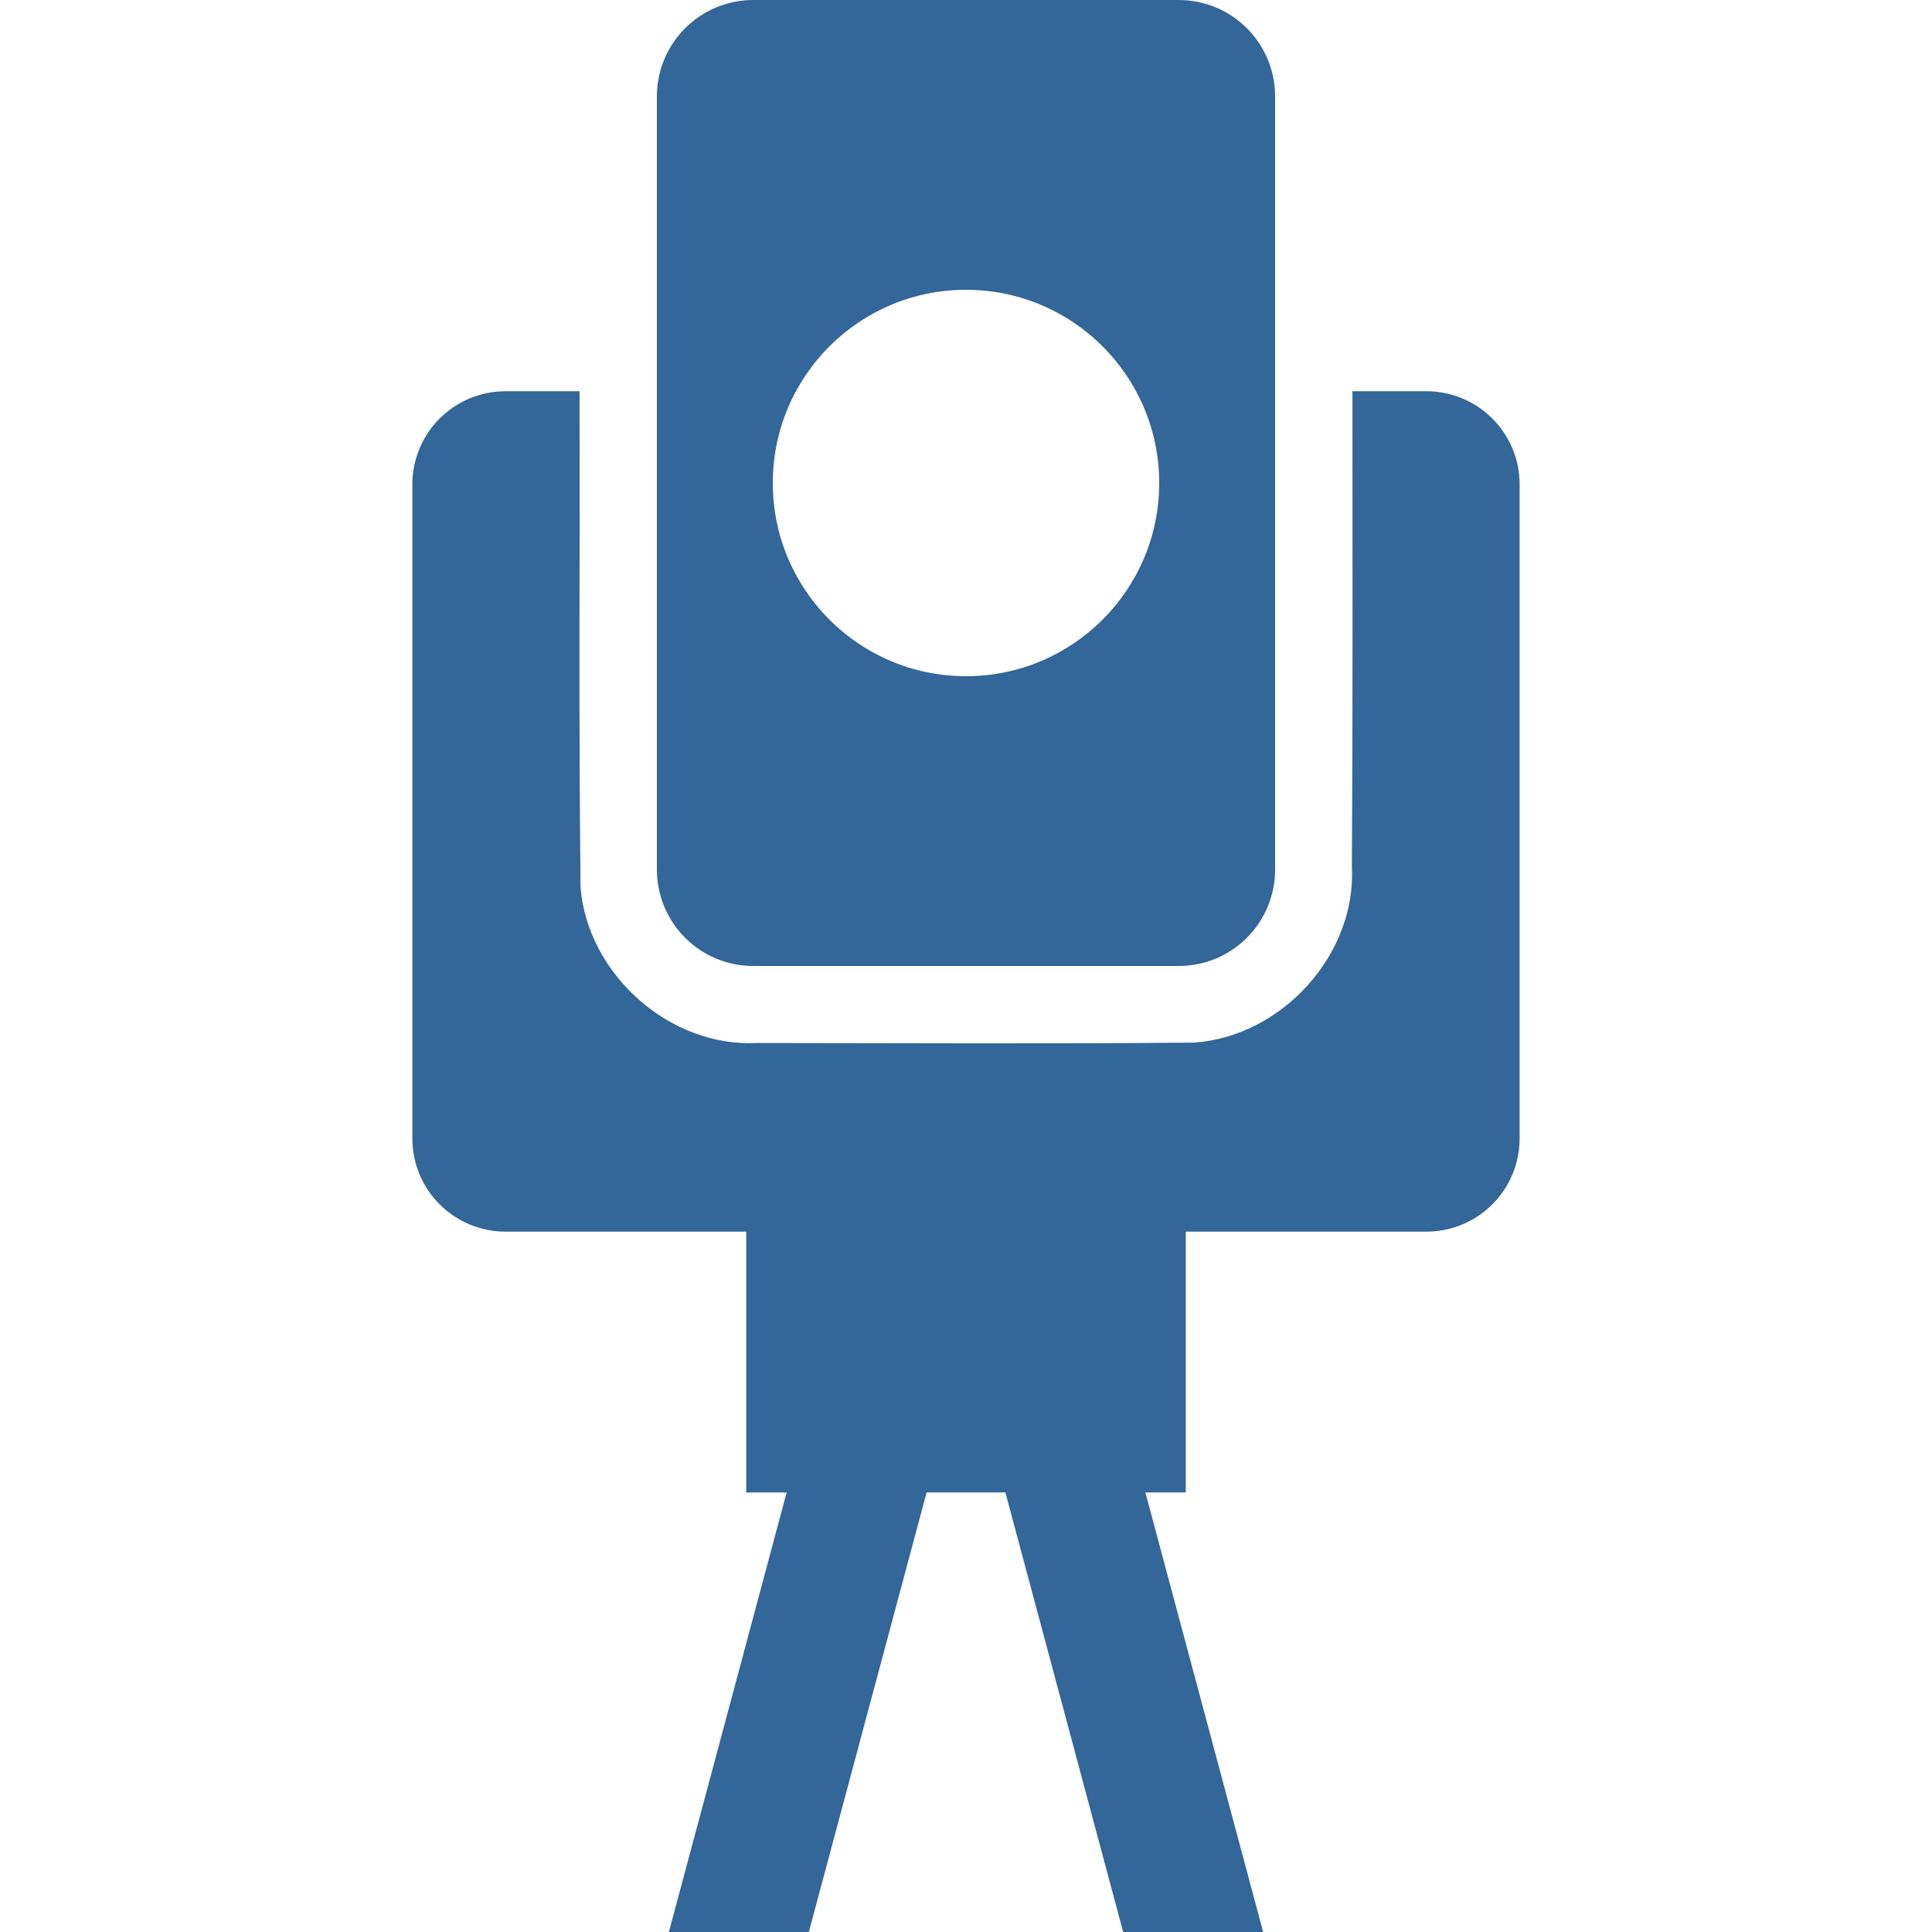
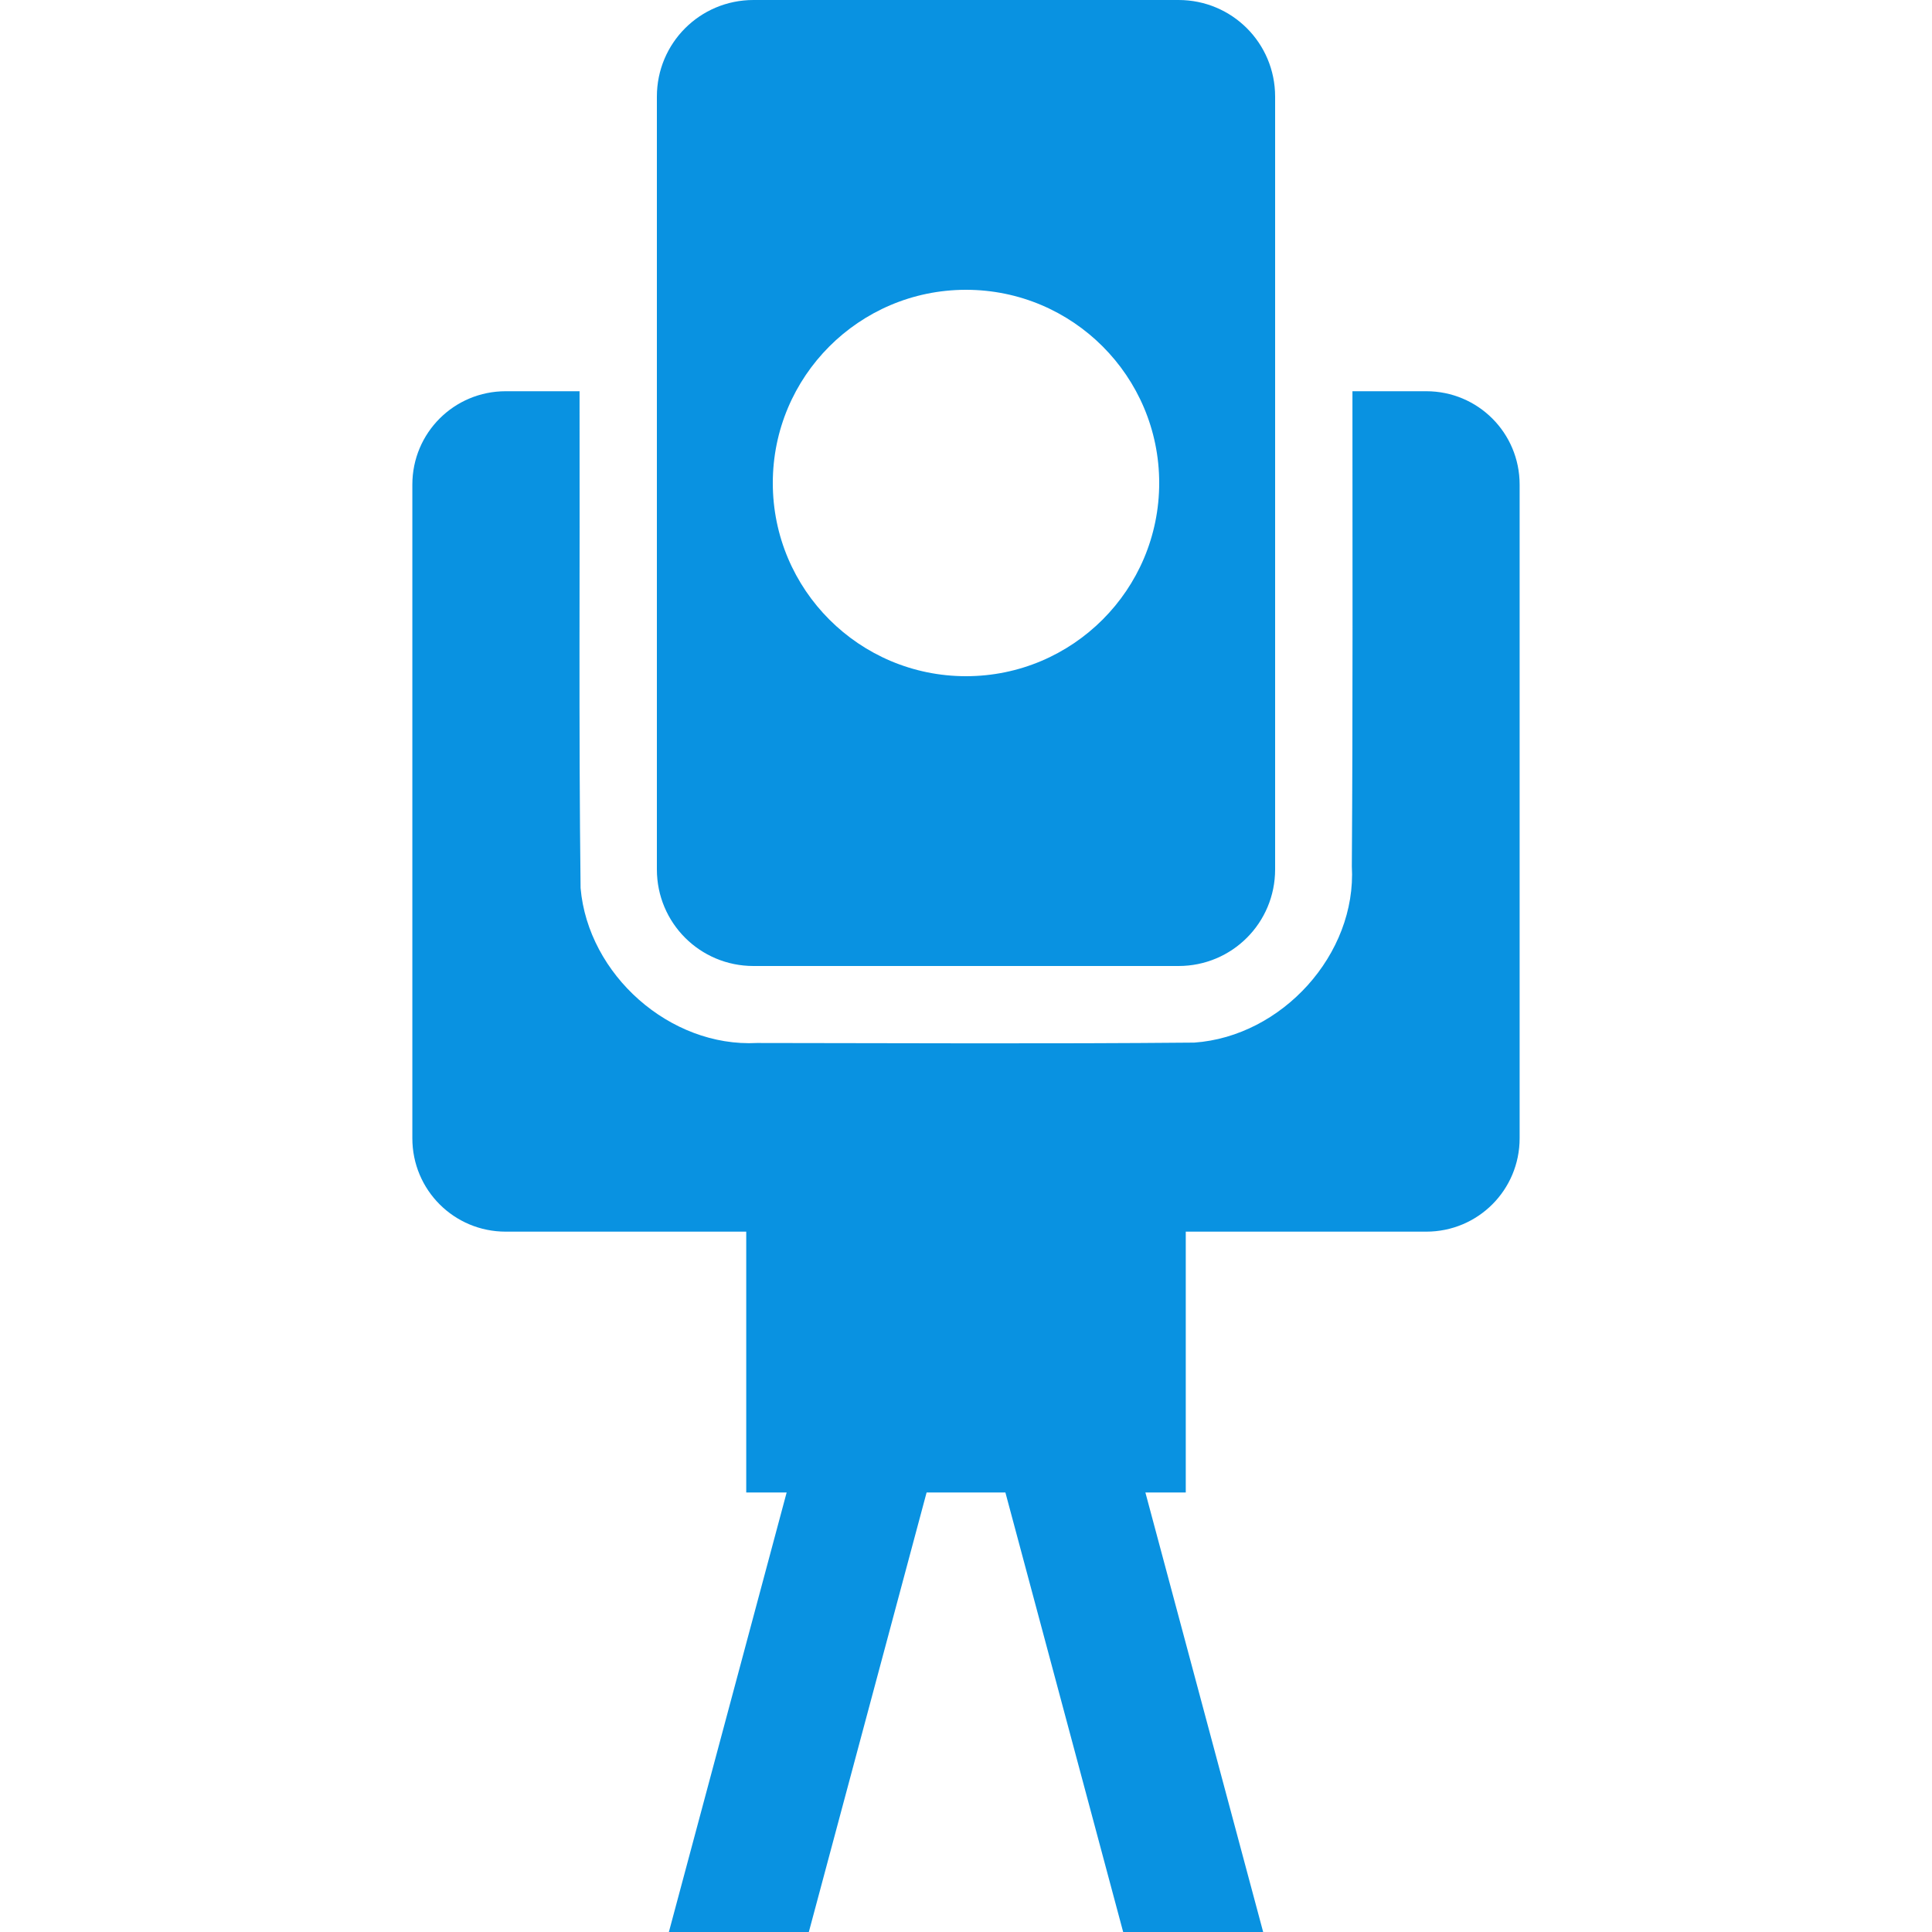
<svg xmlns="http://www.w3.org/2000/svg" id="svg4460" height="100" width="100" version="1.1">
  <defs id="defs4462" />
-   <path id="rect850" style="color:#000000;overflow:visible;fill:rgb(51, 102, 153);stroke-width:3.489;stroke-linecap:round;stroke-linejoin:round;stop-color:#000000" d="m 39,0 c -2.77,0 -5,2.23 -5,5 v 40 c 0,2.77 2.23,5 5,5 h 22 c 2.77,0 5,-2.23 5,-5 V 5 C 66,2.23 63.77,0 61,0 Z m 10.98,15 a 10,10 0 0 1 0.02,0 10,10 0 0 1 10,10 10,10 0 0 1 -10,10 10,10 0 0 1 -10,-10 10,10 0 0 1 9.98,-10 z m -23.803,5.25 c -2.678,0 -4.834,2.156 -4.834,4.834 v 33.832 c 0,2.678 2.156,4.834 4.834,4.834 H 38.625 v 13.5 h 2.092 L 34.621,100 h 7.244 l 6.096,-22.75 h 4.078 L 58.135,100 h 7.246 L 59.285,77.25 H 61.375 v -13.5 h 12.447 c 2.678,0 4.834,-2.156 4.834,-4.834 V 25.084 C 78.656,22.406 76.5,20.25 73.822,20.25 h -3.82 c 4.73e-4,8.196 0.023,16.391 -0.031,24.586 0.257,4.565 -3.627,8.812 -8.156,9.129 -7.542,0.069 -15.088,0.027 -22.631,0.02 -4.513,0.235 -8.745,-3.537 -9.133,-8.02 -0.099,-8.286 -0.034,-16.576 -0.053,-24.863 0.001,-0.284 -8.32e-4,-0.568 0,-0.852 z" />
+   <path id="rect850" style="color:#000000;overflow:visible;fill:#0992e1;stroke-width:3.489;stroke-linecap:round;stroke-linejoin:round;stop-color:#000000" d="m 39,0 c -2.77,0 -5,2.23 -5,5 v 40 c 0,2.77 2.23,5 5,5 h 22 c 2.77,0 5,-2.23 5,-5 V 5 C 66,2.23 63.77,0 61,0 Z m 10.98,15 a 10,10 0 0 1 0.02,0 10,10 0 0 1 10,10 10,10 0 0 1 -10,10 10,10 0 0 1 -10,-10 10,10 0 0 1 9.98,-10 z m -23.803,5.25 c -2.678,0 -4.834,2.156 -4.834,4.834 v 33.832 c 0,2.678 2.156,4.834 4.834,4.834 H 38.625 v 13.5 h 2.092 L 34.621,100 h 7.244 l 6.096,-22.75 h 4.078 L 58.135,100 h 7.246 L 59.285,77.25 H 61.375 v -13.5 h 12.447 c 2.678,0 4.834,-2.156 4.834,-4.834 V 25.084 C 78.656,22.406 76.5,20.25 73.822,20.25 h -3.82 c 4.73e-4,8.196 0.023,16.391 -0.031,24.586 0.257,4.565 -3.627,8.812 -8.156,9.129 -7.542,0.069 -15.088,0.027 -22.631,0.02 -4.513,0.235 -8.745,-3.537 -9.133,-8.02 -0.099,-8.286 -0.034,-16.576 -0.053,-24.863 0.001,-0.284 -8.32e-4,-0.568 0,-0.852 z" />
</svg>
